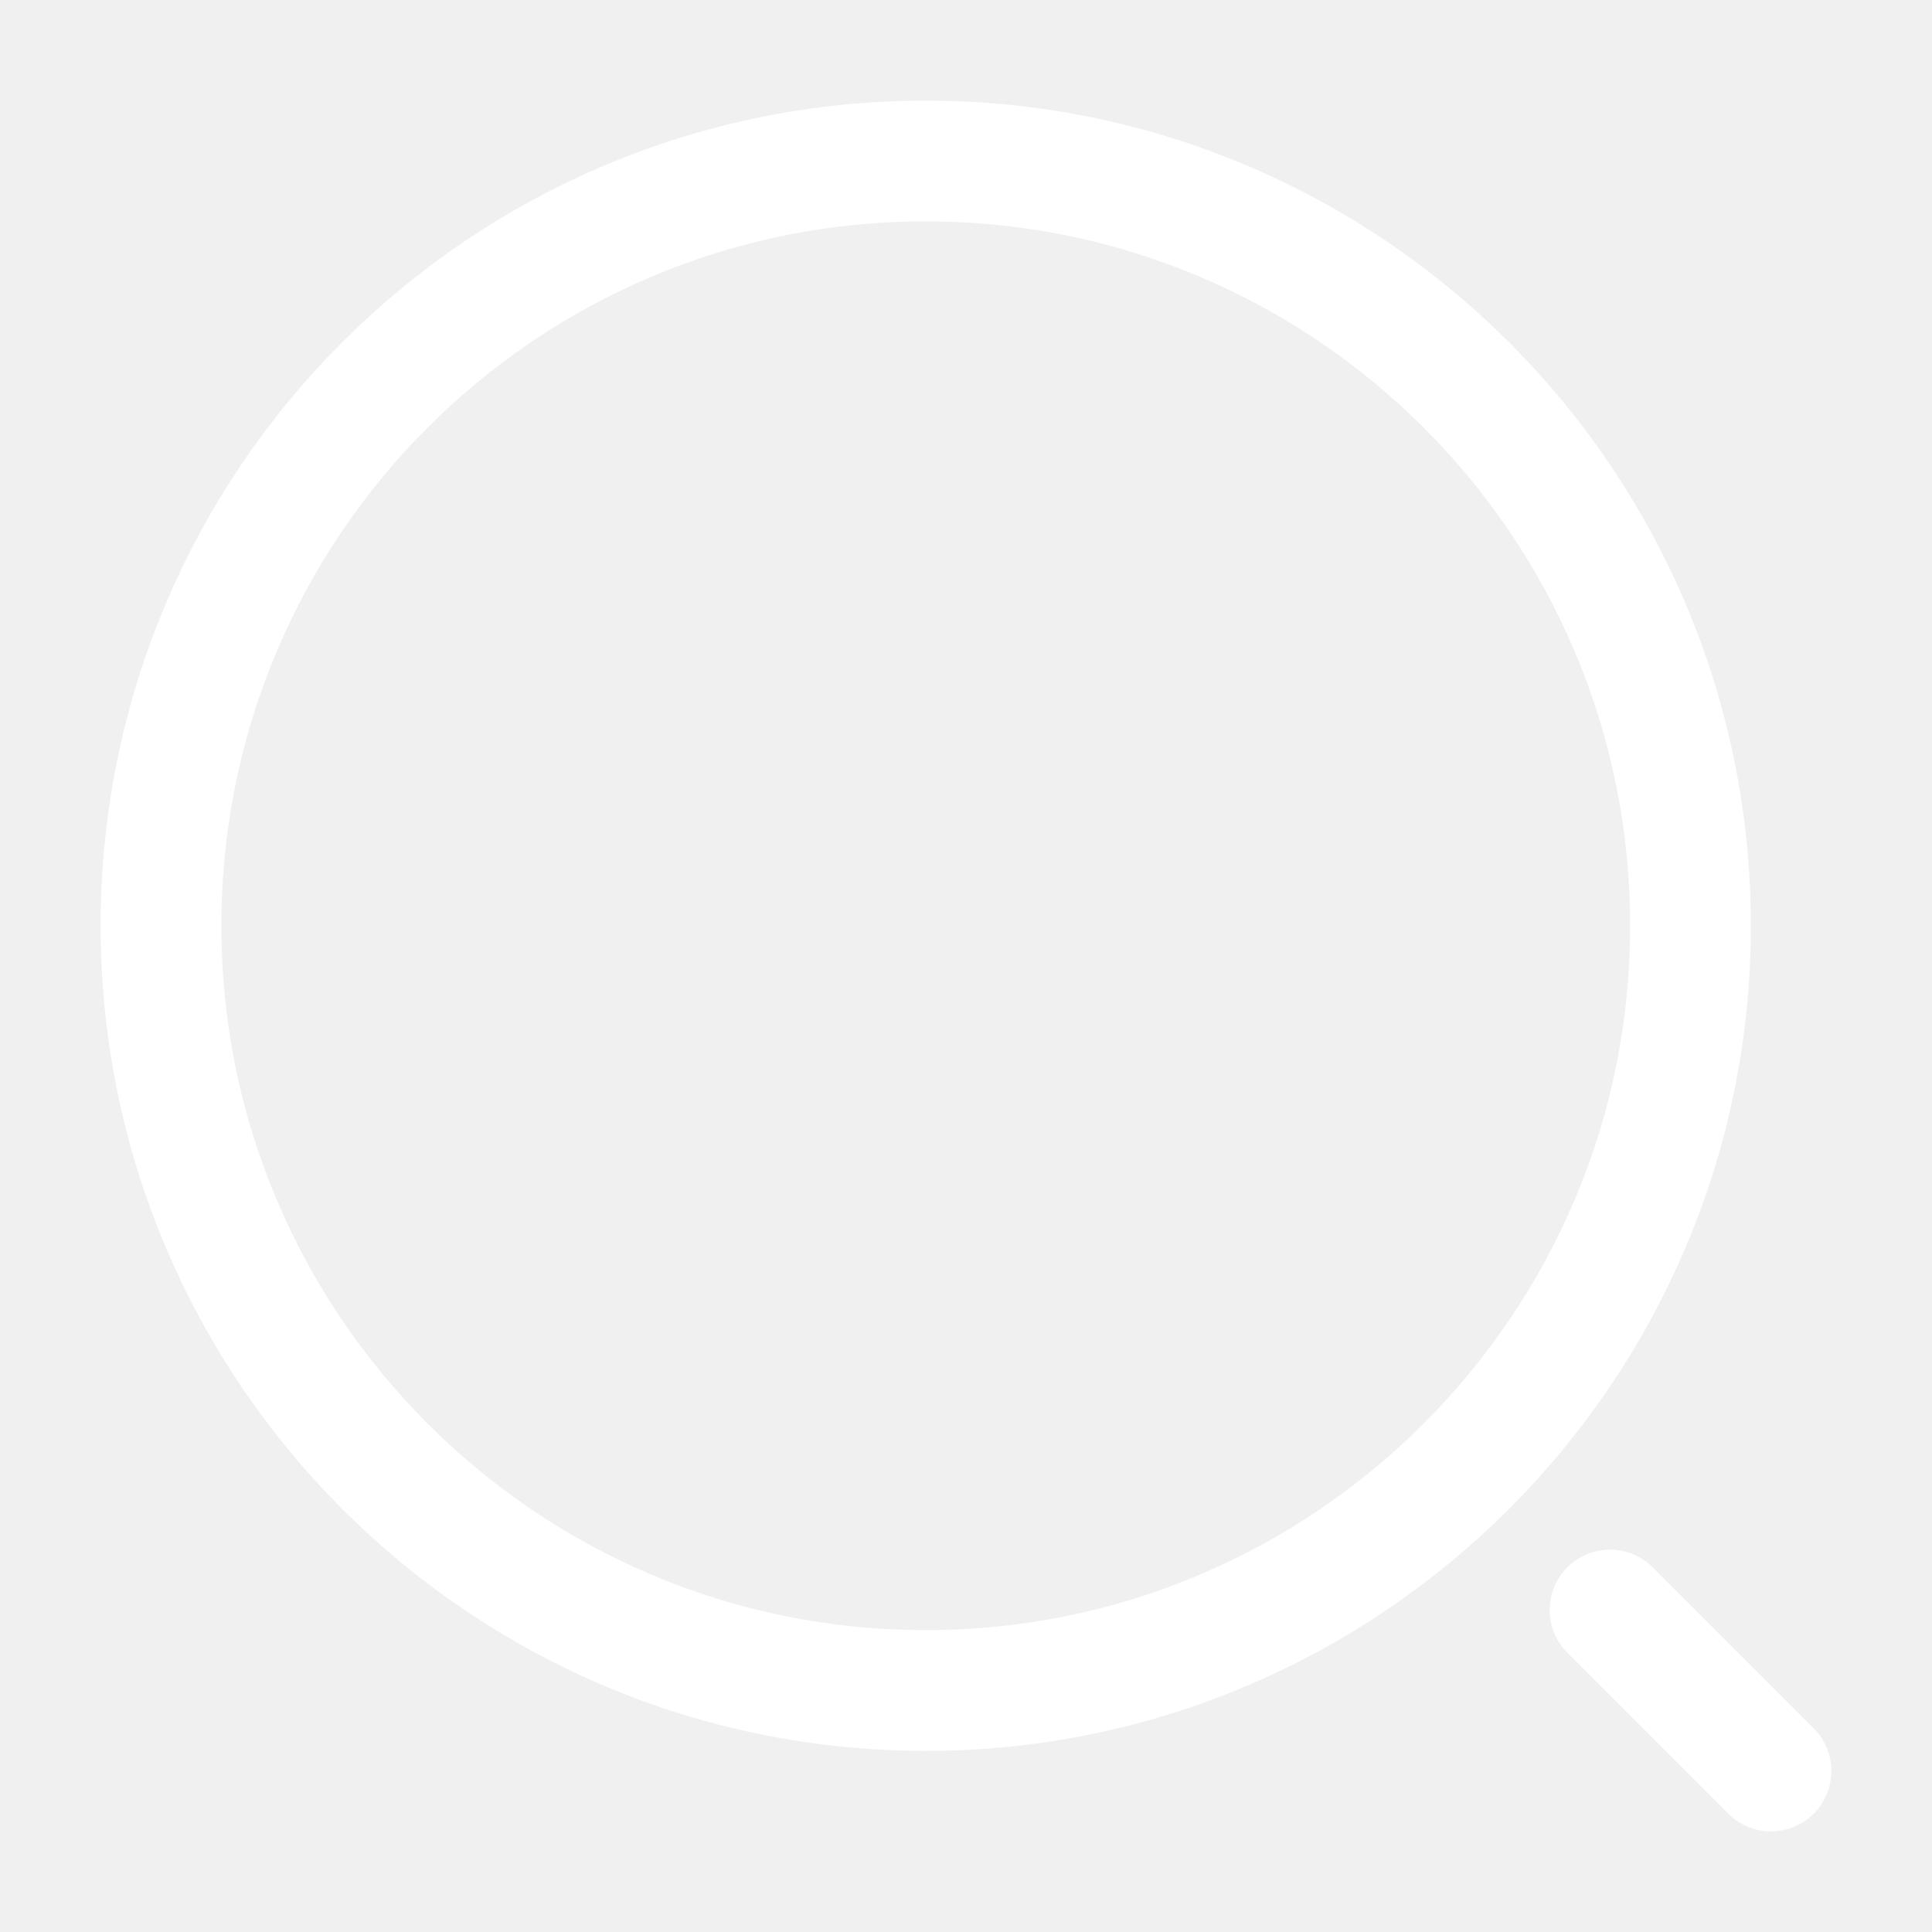
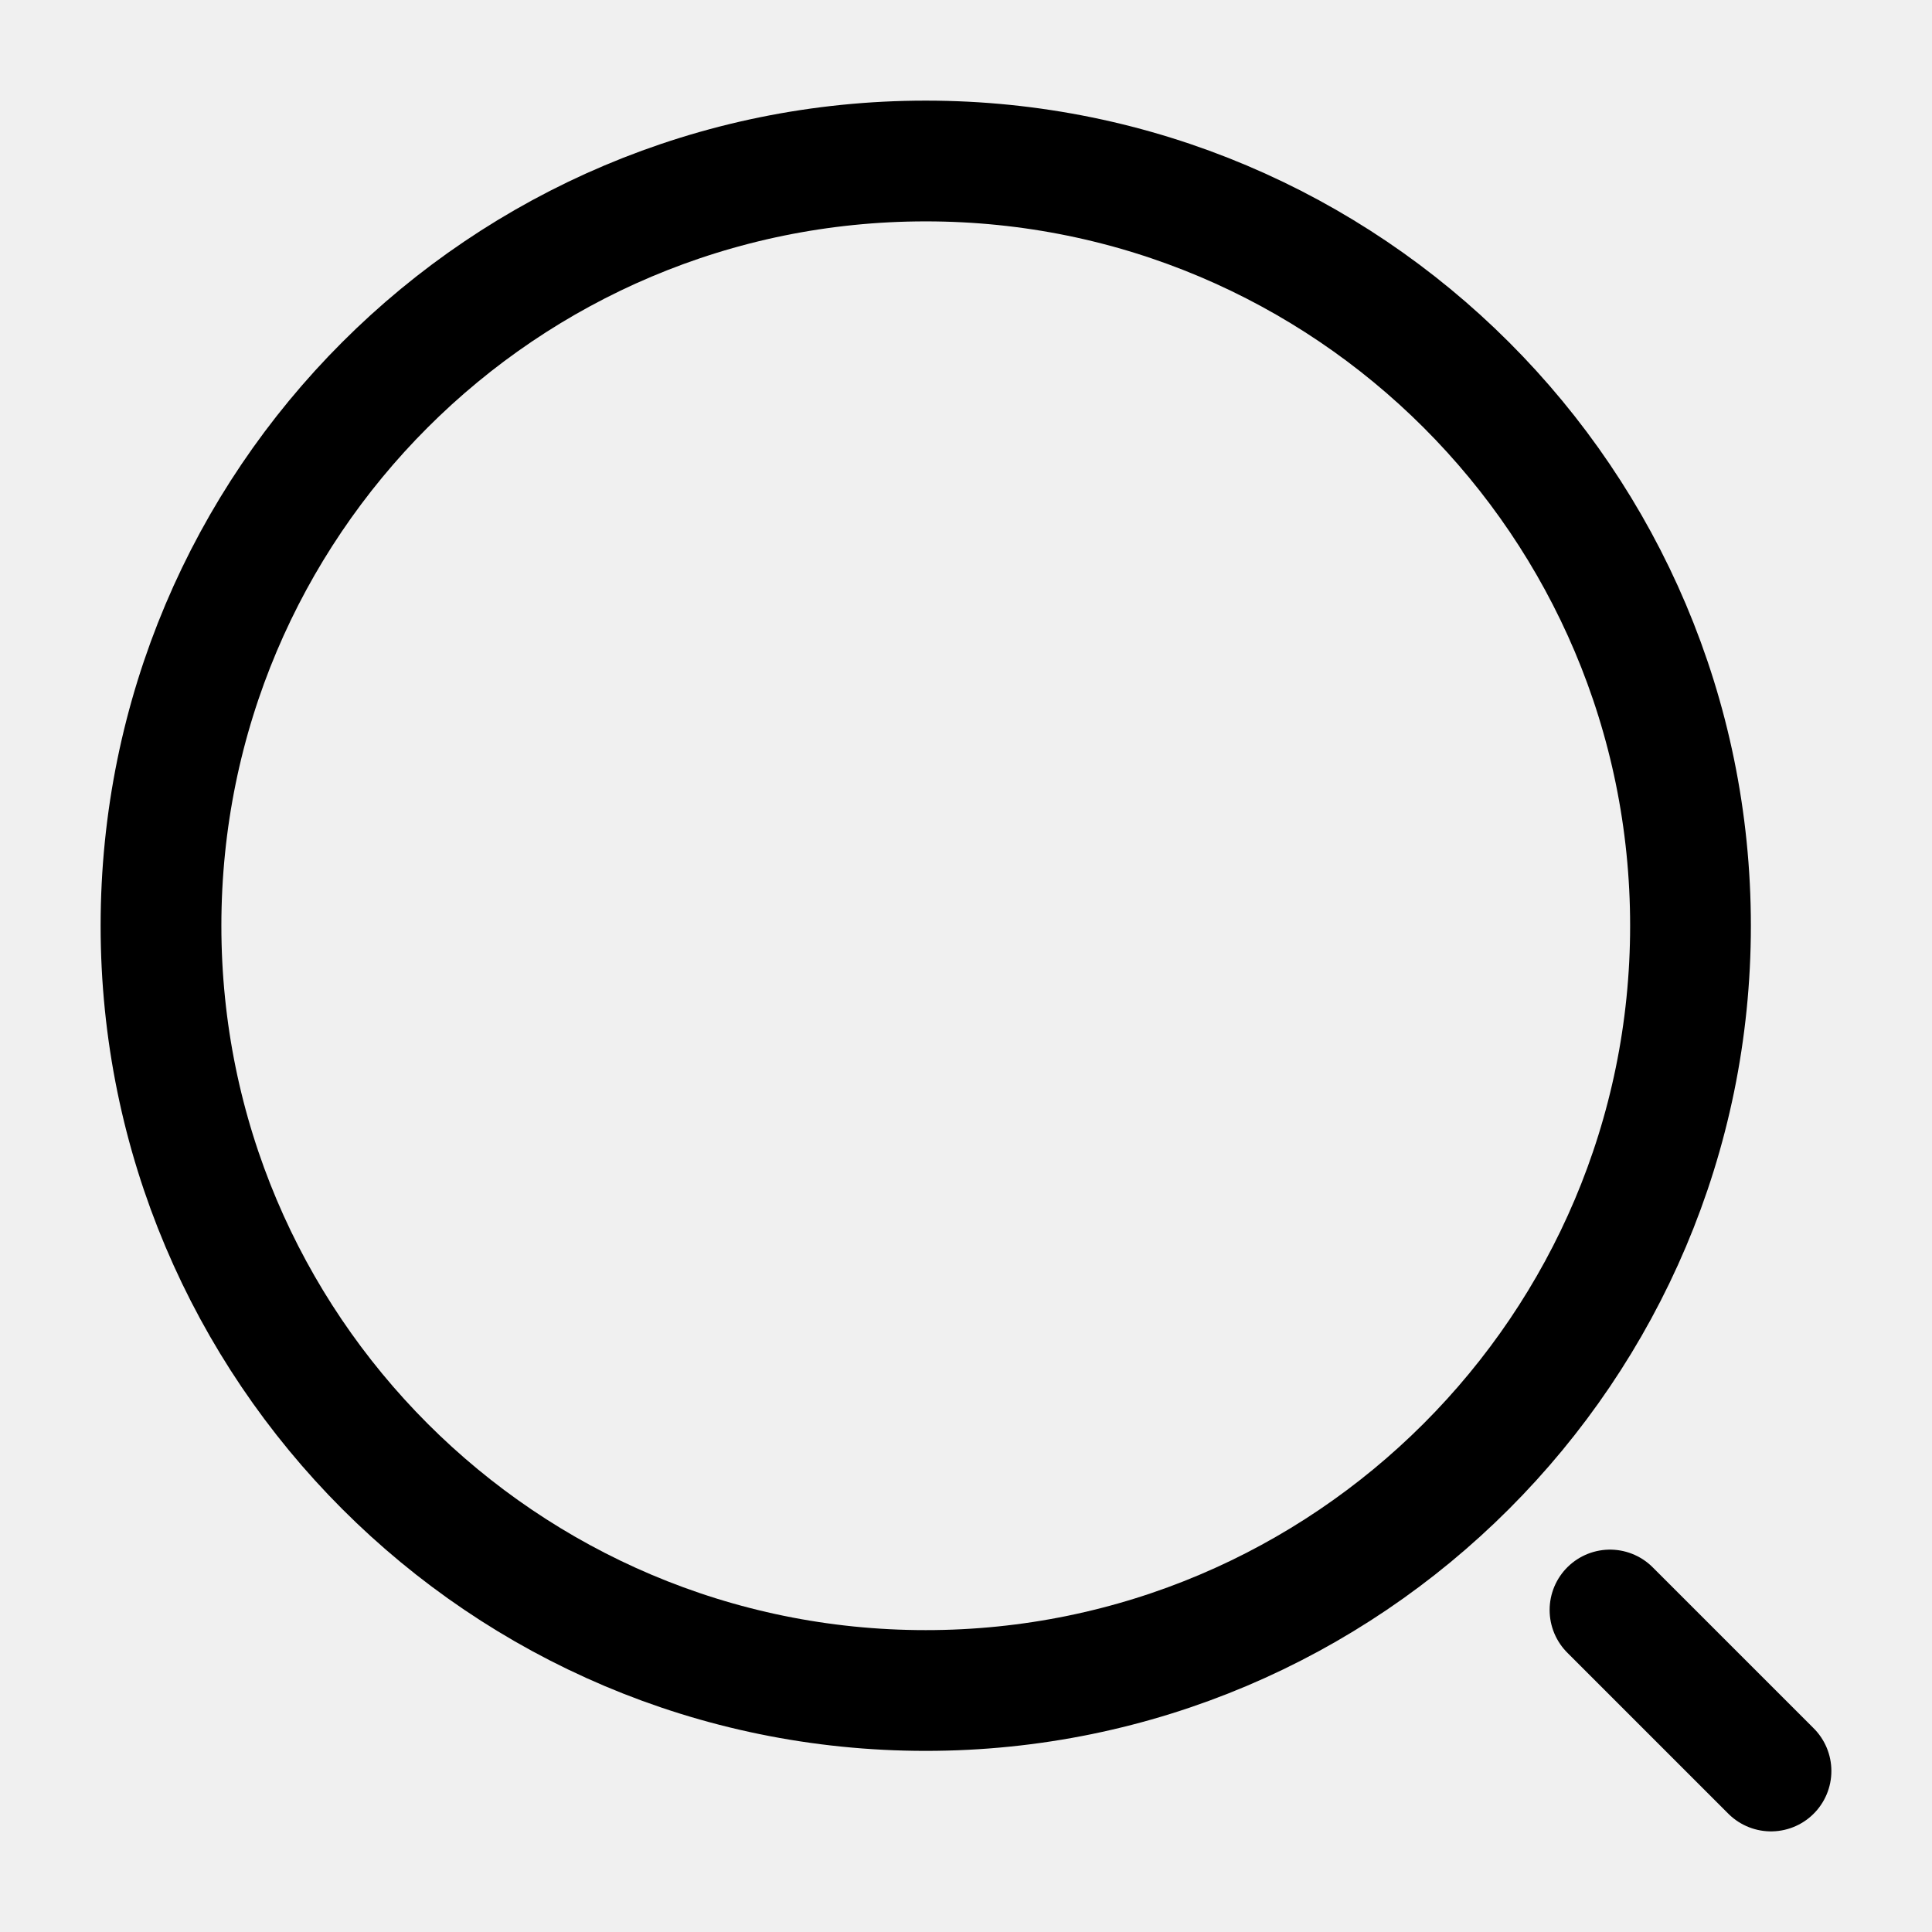
<svg xmlns="http://www.w3.org/2000/svg" width="24" height="24" viewBox="0 0 24 24" fill="none">
  <defs />
-   <path id="Vector" d="M11.5 21C6.25 21 2 16.74 2 11.5C2 6.25 6.25 2 11.5 2C16.74 2 21 6.25 21 11.5C21 16.74 16.74 21 11.5 21Z" stroke="#FFFFFF" stroke-opacity="1" stroke-width="1.5" stroke-linejoin="round" />
-   <path id="Vector" d="M22 22L20 20" stroke="#FFFFFF" stroke-opacity="1" stroke-width="1.5" stroke-linejoin="round" stroke-linecap="round" />
+   <path id="Vector" d="M11.5 21C6.25 21 2 16.74 2 11.5C2 6.25 6.25 2 11.5 2C16.74 2 21 6.25 21 11.5C21 16.74 16.74 21 11.5 21Z" stroke="currentColor" stroke-opacity="1" stroke-width="1.5" stroke-linejoin="round" />
+   <path id="Vector" d="M22 22L20 20" stroke="currentColor" stroke-opacity="1" stroke-width="1.5" stroke-linejoin="round" stroke-linecap="round" />
  <g opacity="0" />
</svg>
